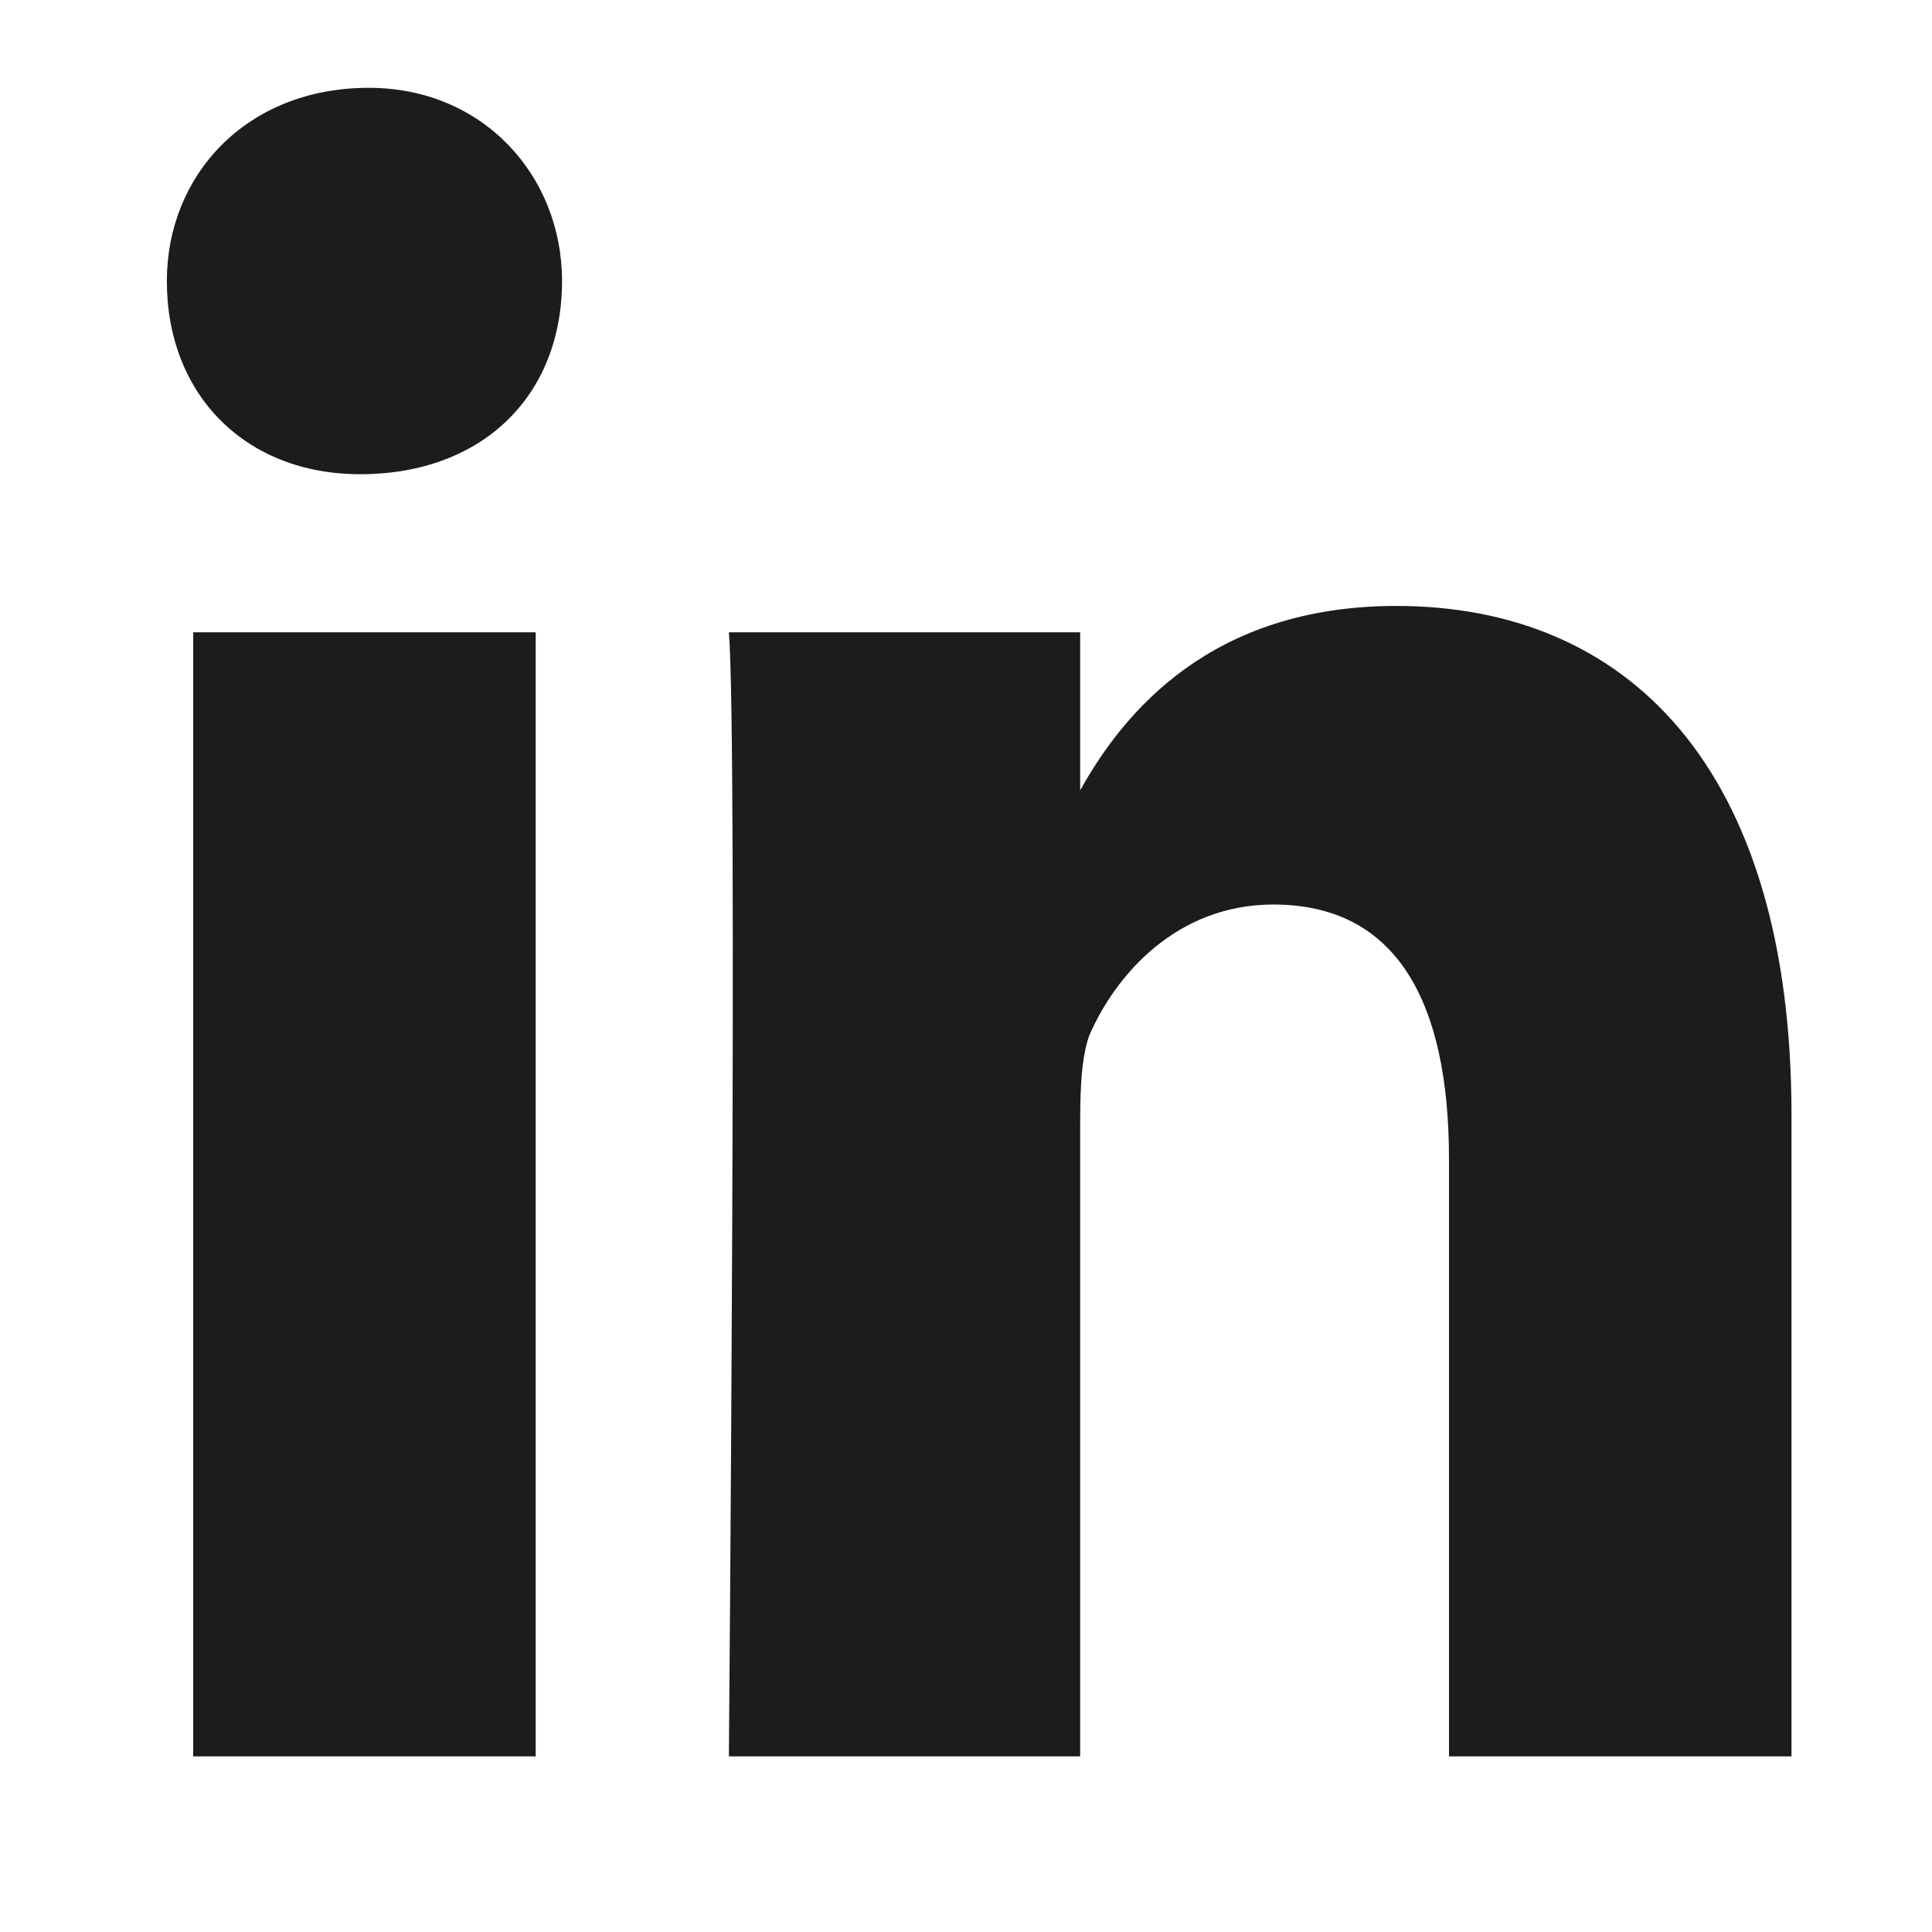
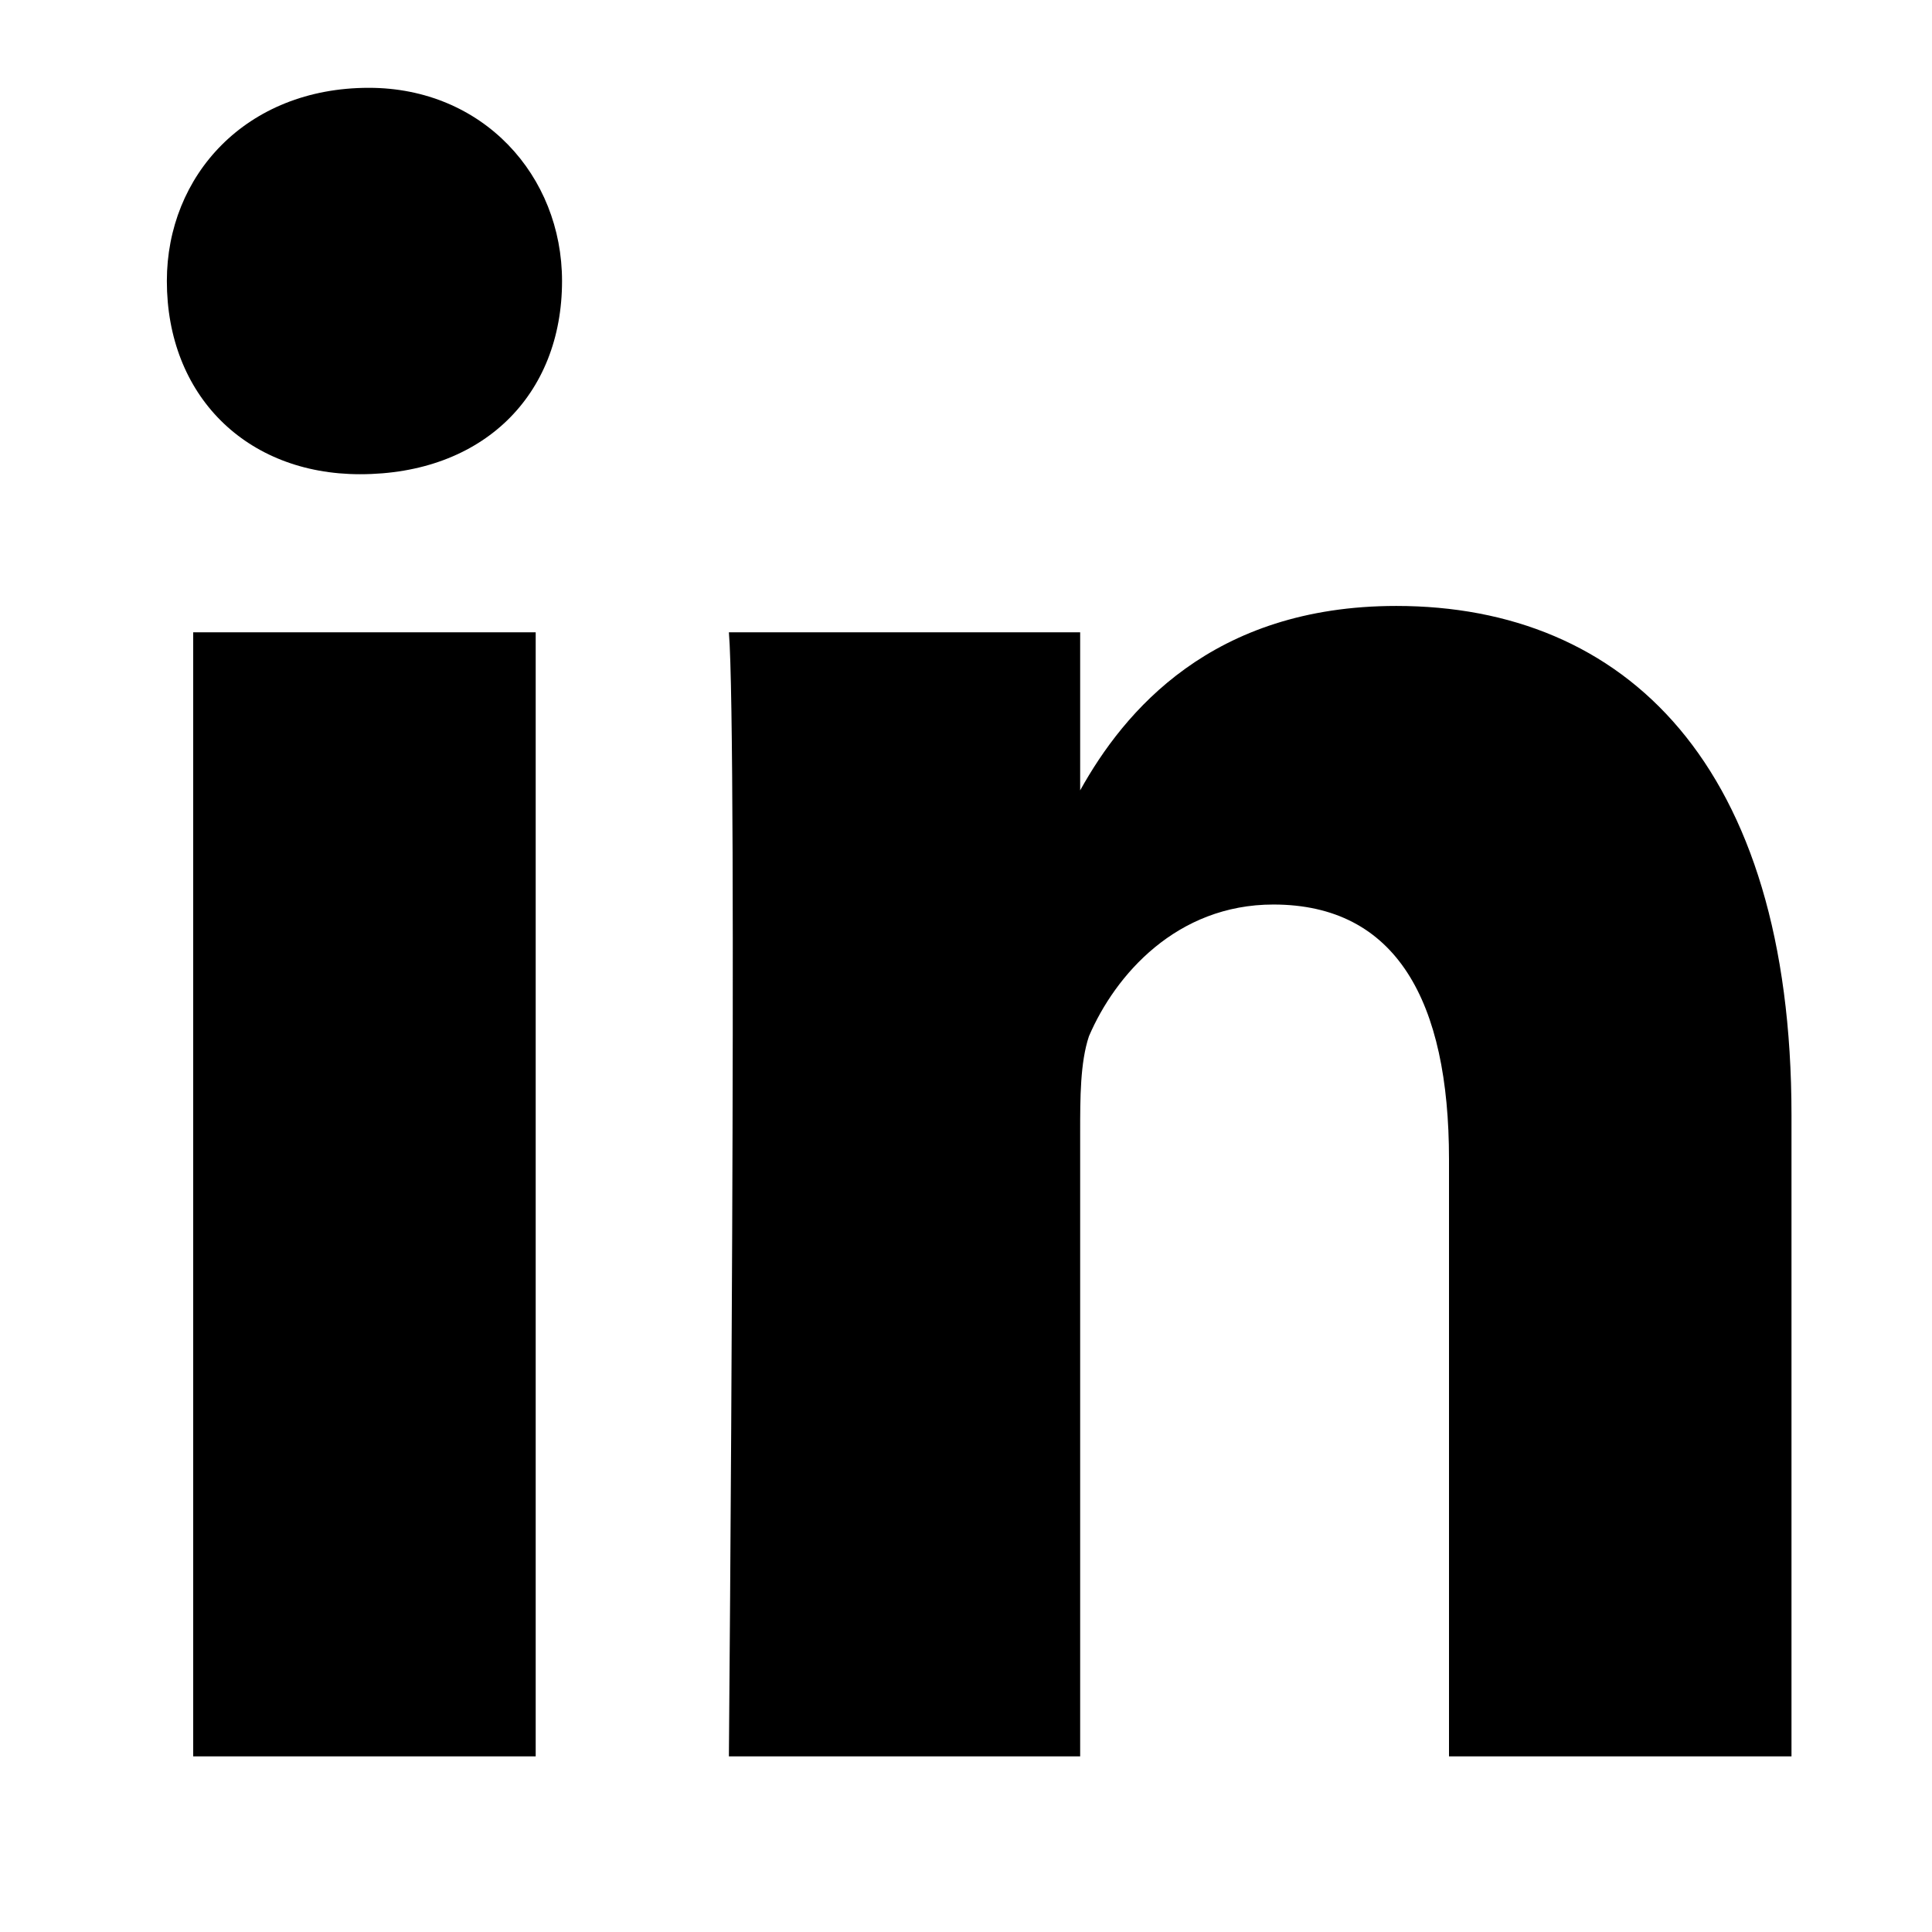
<svg xmlns="http://www.w3.org/2000/svg" version="1.2" viewBox="0 0 22 22" width="22" height="22">
  <style>
- 		.s0 { fill: #1c1c1c } 
+ 		.s0 { fill: #494949} 
	</style>
-   <path id="Linkedin" fill-rule="evenodd" class="s0" d="m20.4 12.7v7.3h-3.9v-6.8c0-1.8-0.6-2.9-2-2.9-1.1 0-1.8 0.8-2.1 1.5-0.1 0.3-0.1 0.7-0.1 1.1v7.1h-4c0 0 0.1-11.6 0-12.8h4v1.8q0 0 0 0.1v-0.1c0.5-0.9 1.5-2.1 3.6-2.1 2.6 0 4.5 1.8 4.5 5.8zm-16.2-11.7c-1.4 0-2.3 1-2.3 2.2 0 1.3 0.9 2.2 2.2 2.2 1.4 0 2.3-0.9 2.3-2.2 0-1.2-0.9-2.2-2.2-2.2zm-2 19h3.9v-12.8h-3.9z" />
+   <path id="Linkedin" fill-rule="evenodd" d="m20.4 12.7v7.3h-3.9v-6.8c0-1.8-0.6-2.9-2-2.9-1.1 0-1.8 0.8-2.1 1.5-0.1 0.3-0.1 0.7-0.1 1.1v7.1h-4c0 0 0.1-11.6 0-12.8h4v1.8q0 0 0 0.1v-0.1c0.5-0.9 1.5-2.1 3.6-2.1 2.6 0 4.5 1.8 4.5 5.8zm-16.2-11.7c-1.4 0-2.3 1-2.3 2.2 0 1.3 0.9 2.2 2.2 2.2 1.4 0 2.3-0.9 2.3-2.2 0-1.2-0.9-2.2-2.2-2.2zm-2 19h3.9v-12.8h-3.9z" />
</svg>
